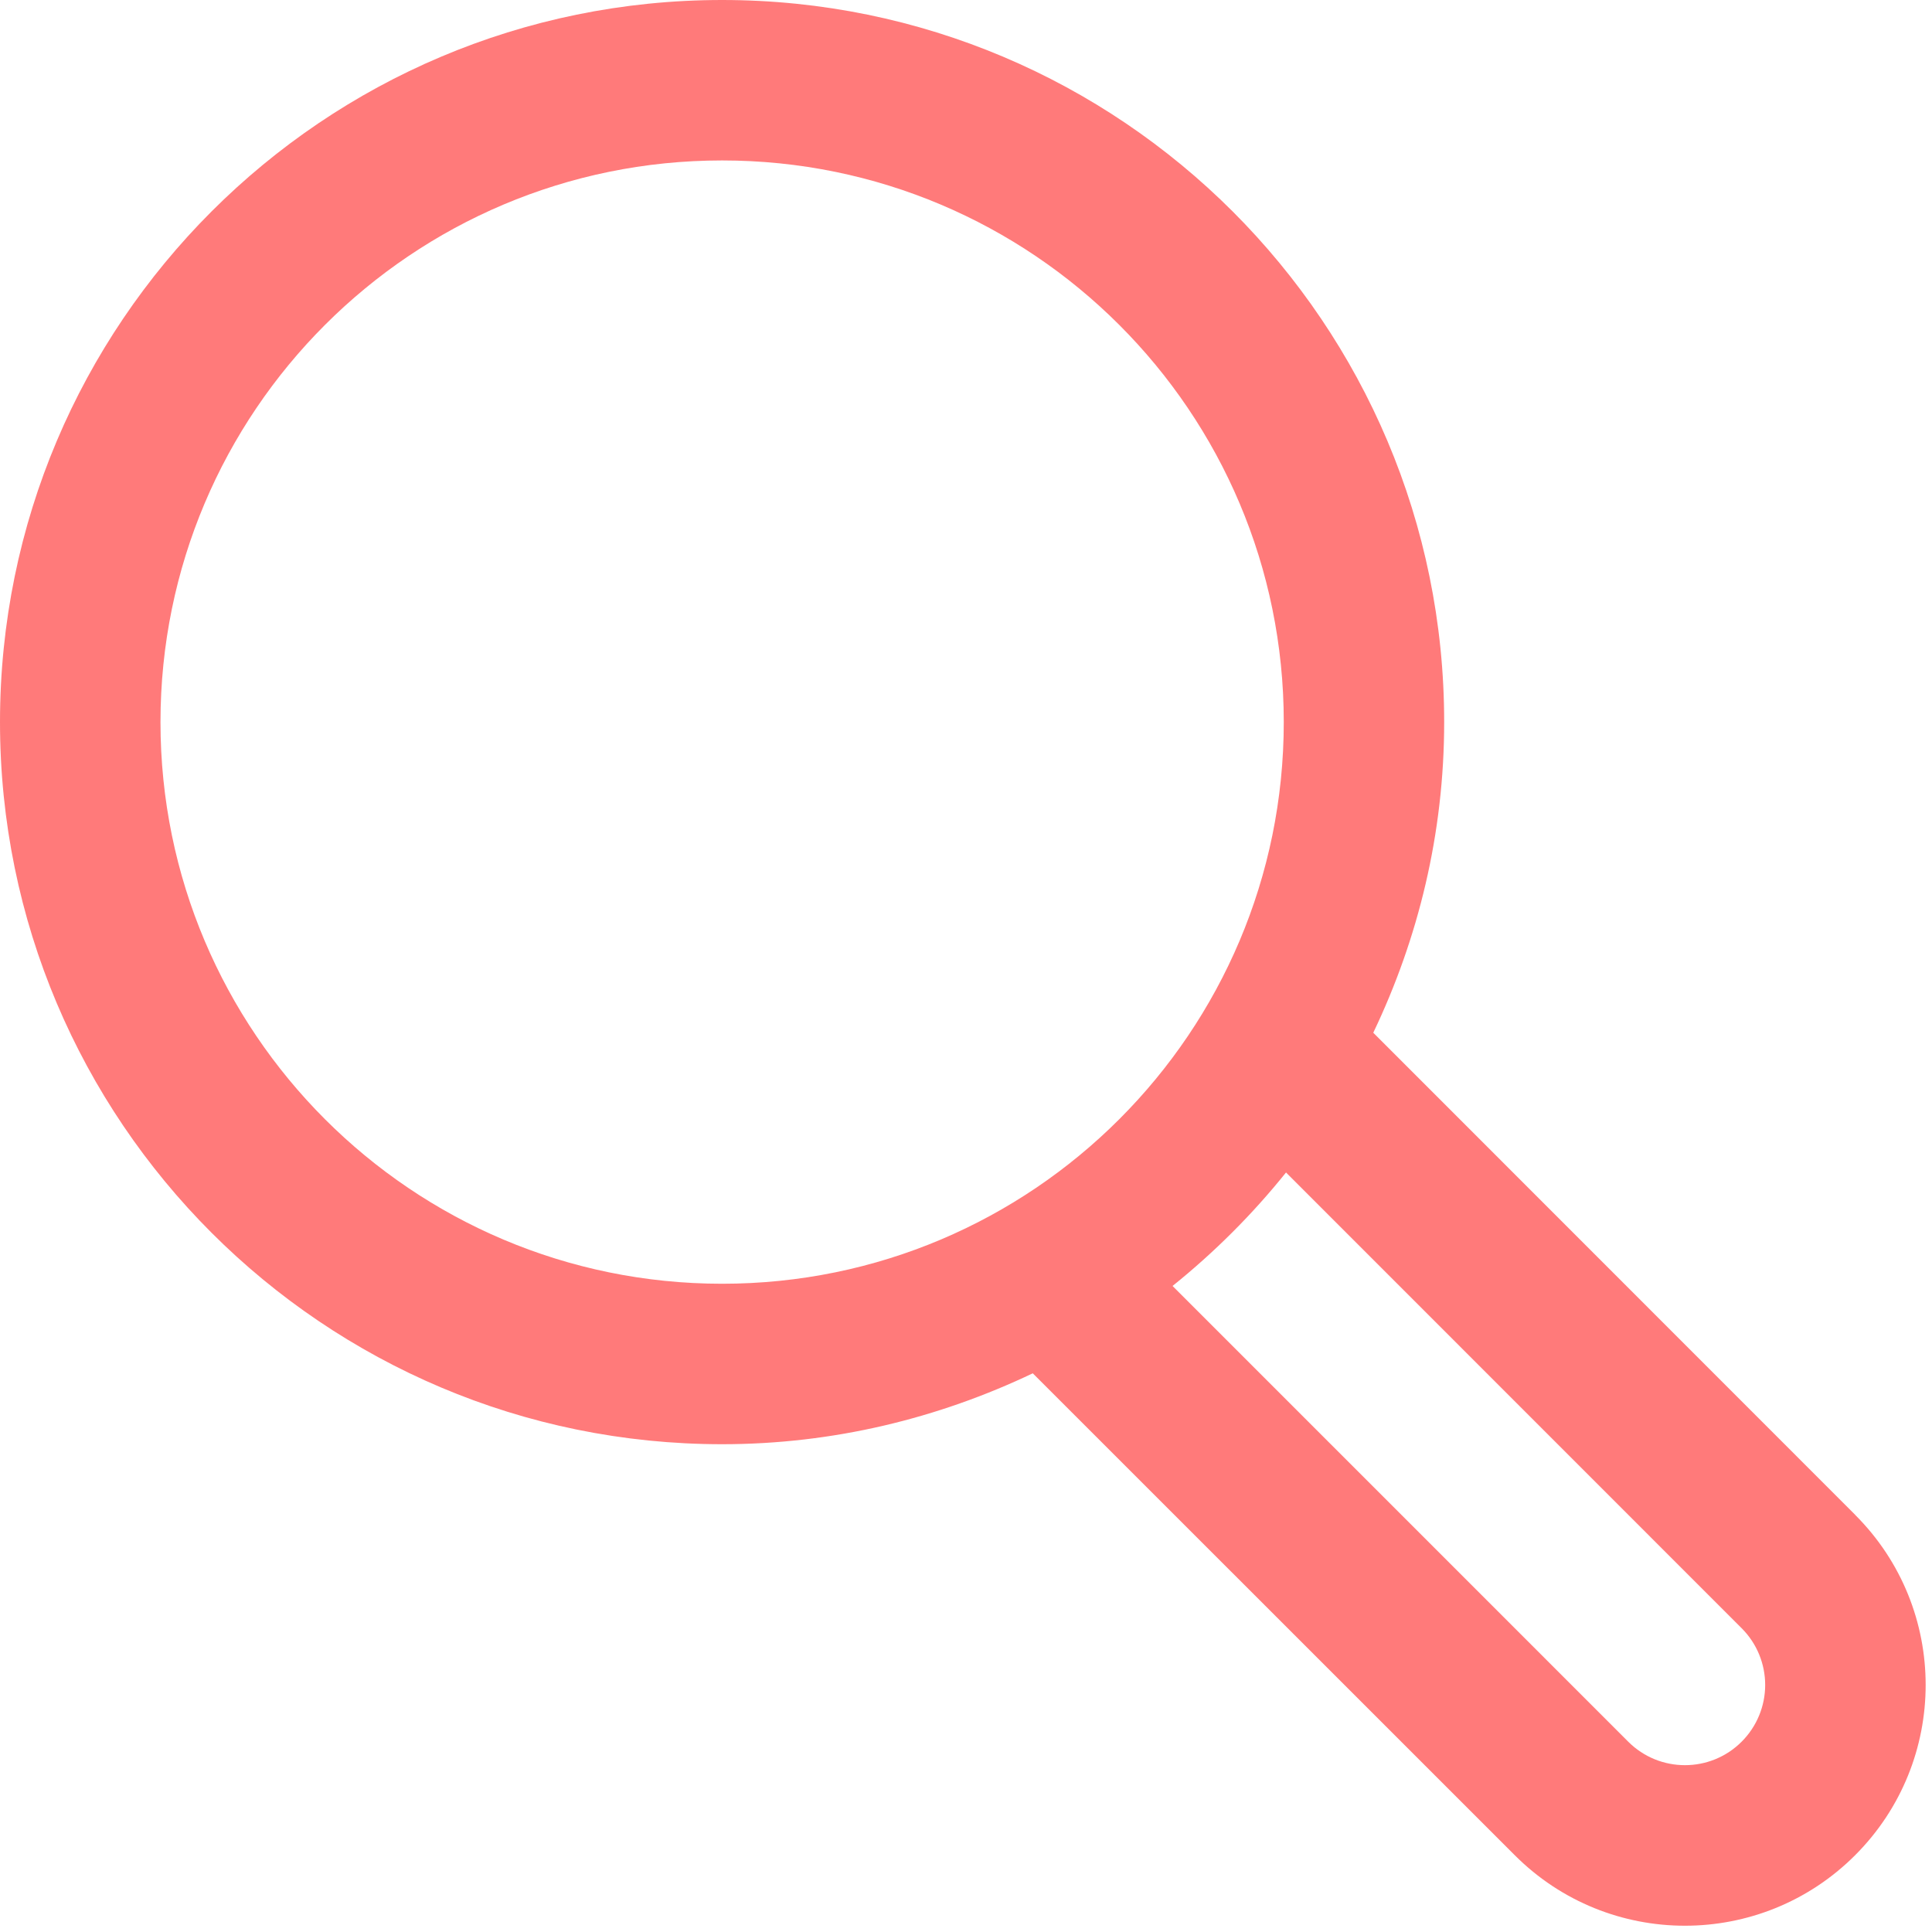
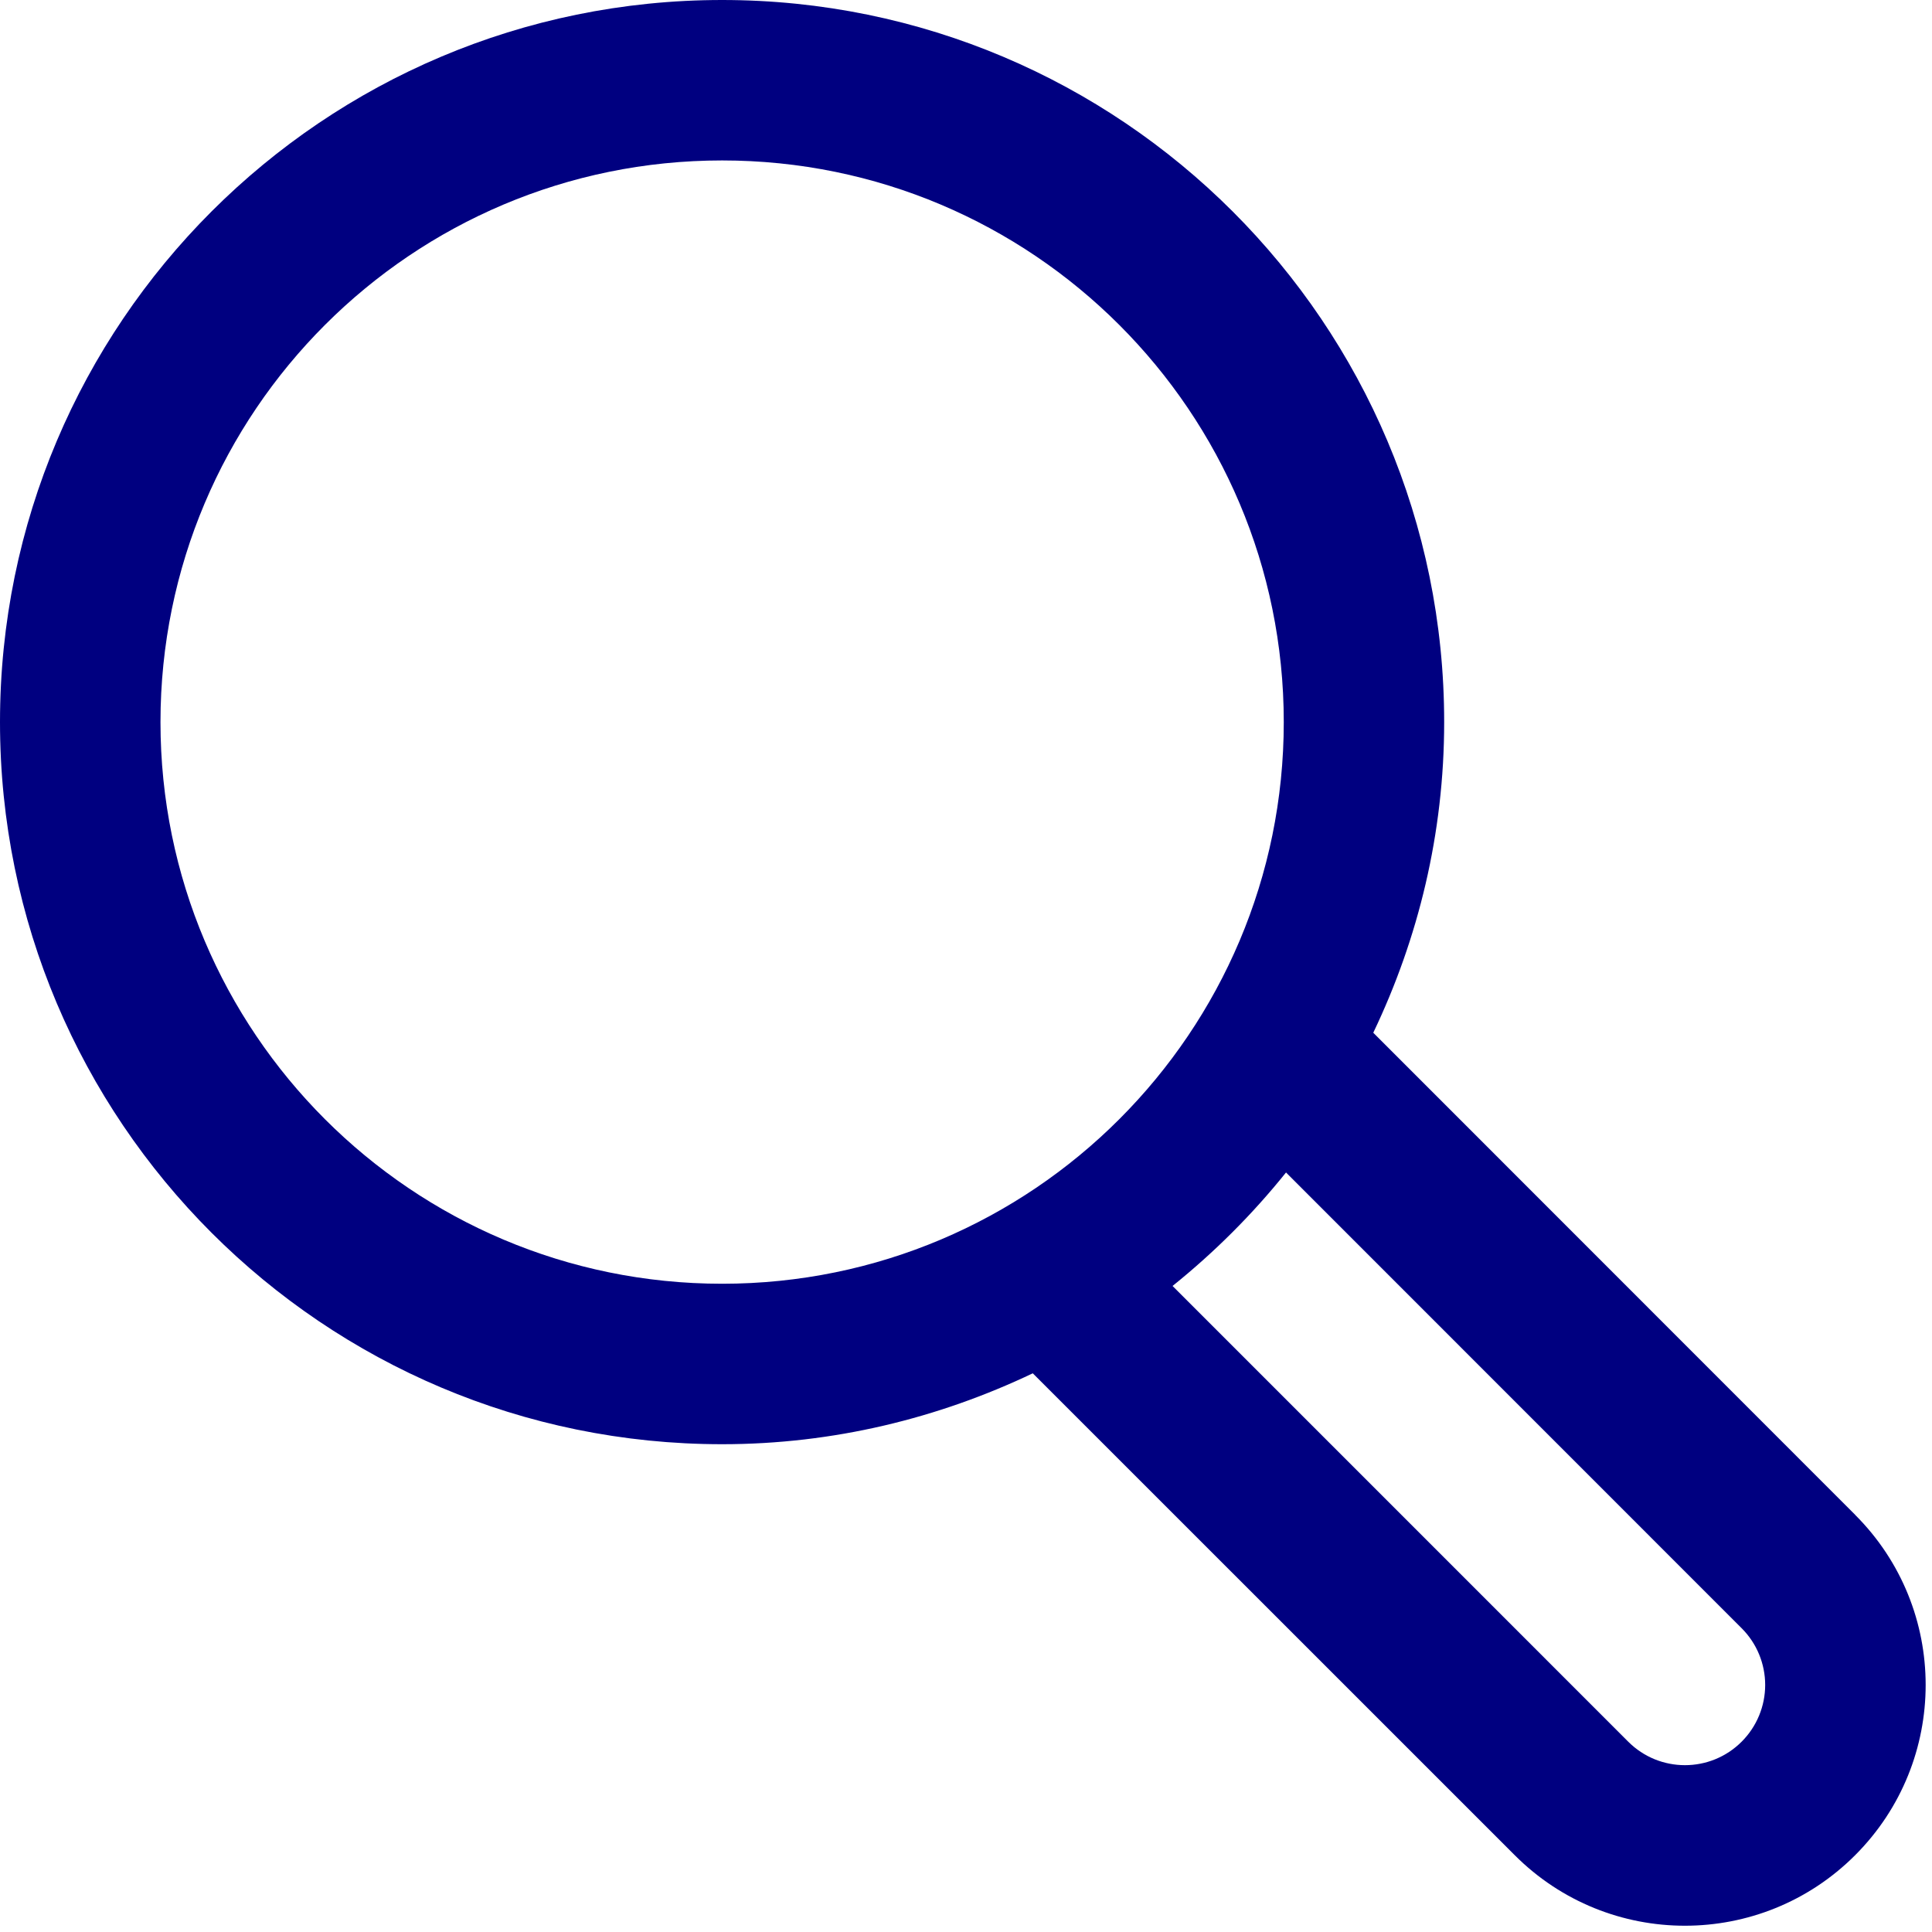
<svg xmlns="http://www.w3.org/2000/svg" width="218" height="218">
-   <path d="M209.33 170.924l-54.375-54.394c5.082-10.625 8-22.48 8-35.045C162.966 36.482 126.48 0 81.48 0S0 36.482 0 81.48s36.48 81.48 81.48 81.48c12.573 0 24.42-2.936 35.056-8l54.383 54.375c10.598 10.61 27.804 10.61 38.408 0 10.61-10.612 10.61-27.815 0-38.405zM18.108 81.48c0-35.013 28.372-63.376 63.374-63.376s63.374 28.364 63.374 63.376c0 34.99-28.37 63.374-63.374 63.374s-63.374-28.38-63.374-63.374zm178.415 115.044a9.05 9.05 0 0 1-12.801 0l-51.415-51.42c4.722-3.8 9.015-8.084 12.803-12.806l51.412 51.426c1.7 1.697 2.654 4 2.654 6.4s-.955 4.704-2.654 6.4z" fill="#ff7a7a" fill-rule="nonzero" />
+   <path d="M209.33 170.924l-54.375-54.394c5.082-10.625 8-22.48 8-35.045C162.966 36.482 126.48 0 81.48 0S0 36.482 0 81.48s36.48 81.48 81.48 81.48c12.573 0 24.42-2.936 35.056-8l54.383 54.375c10.598 10.61 27.804 10.61 38.408 0 10.61-10.612 10.61-27.815 0-38.405zM18.108 81.48c0-35.013 28.372-63.376 63.374-63.376s63.374 28.364 63.374 63.376c0 34.99-28.37 63.374-63.374 63.374s-63.374-28.38-63.374-63.374zm178.415 115.044a9.05 9.05 0 0 1-12.801 0l-51.415-51.42c4.722-3.8 9.015-8.084 12.803-12.806l51.412 51.426c1.7 1.697 2.654 4 2.654 6.4s-.955 4.704-2.654 6.4z" fill="#000080" fill-rule="nonzero" />
</svg>
